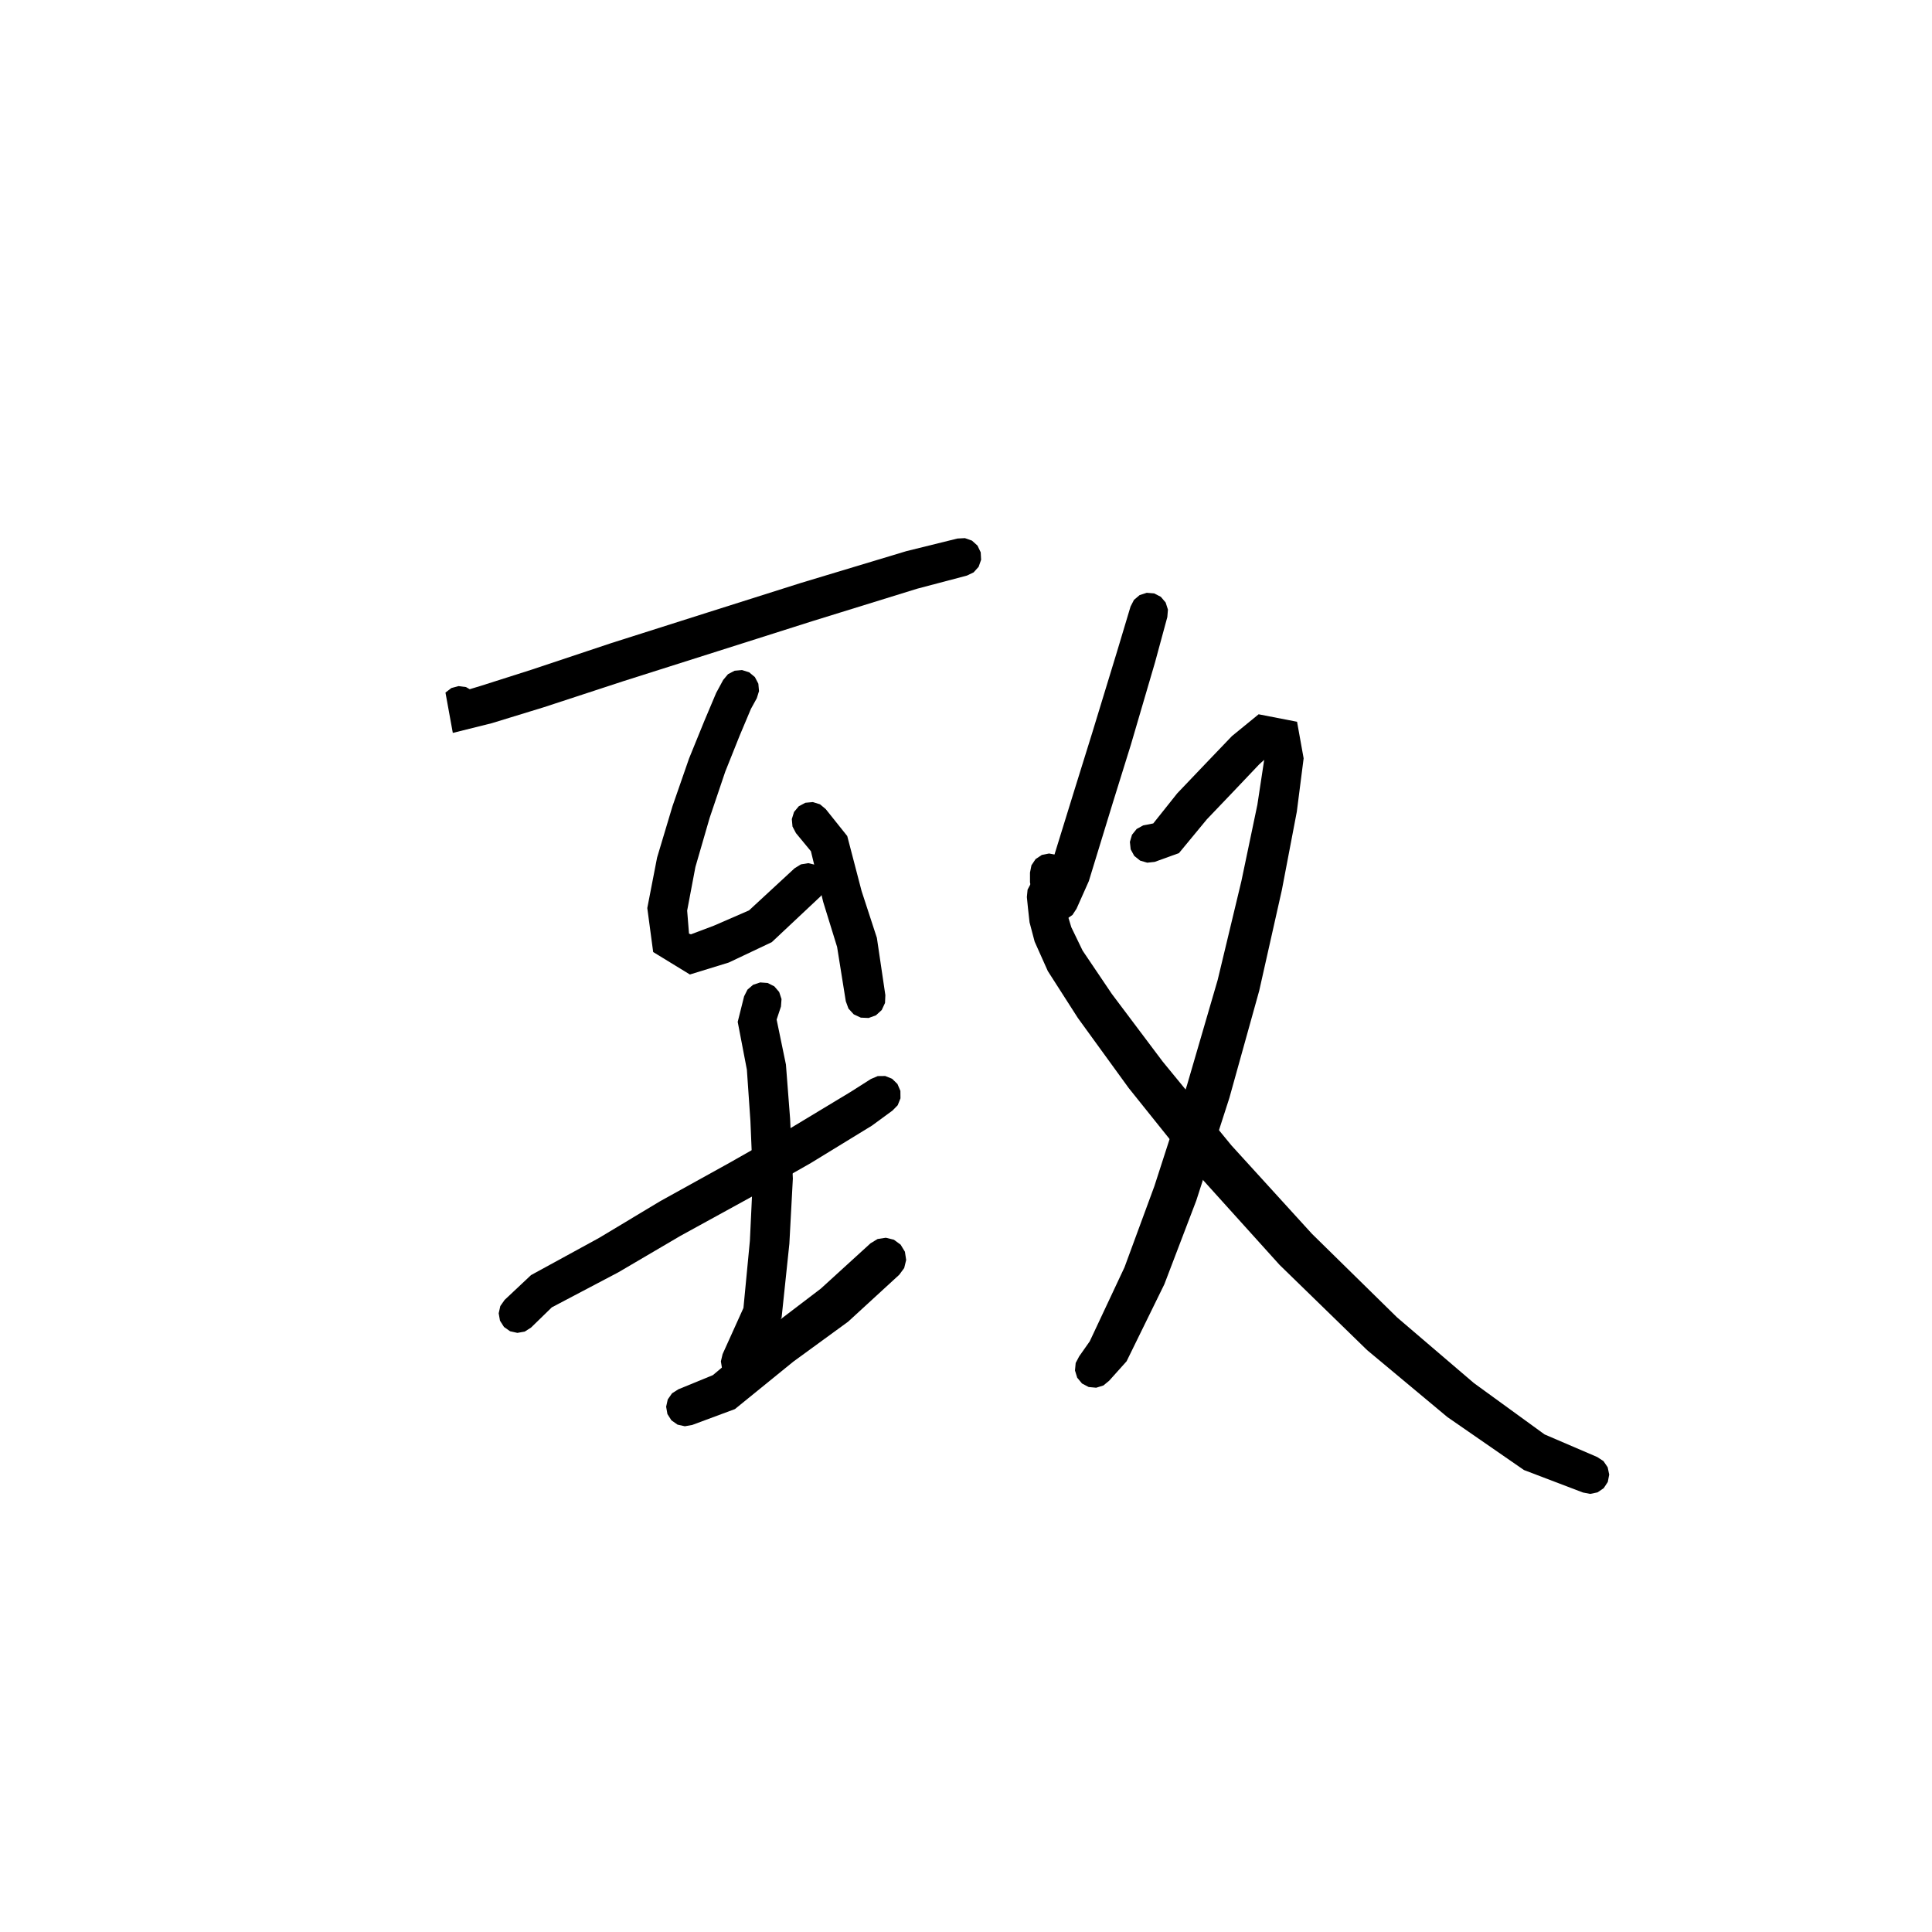
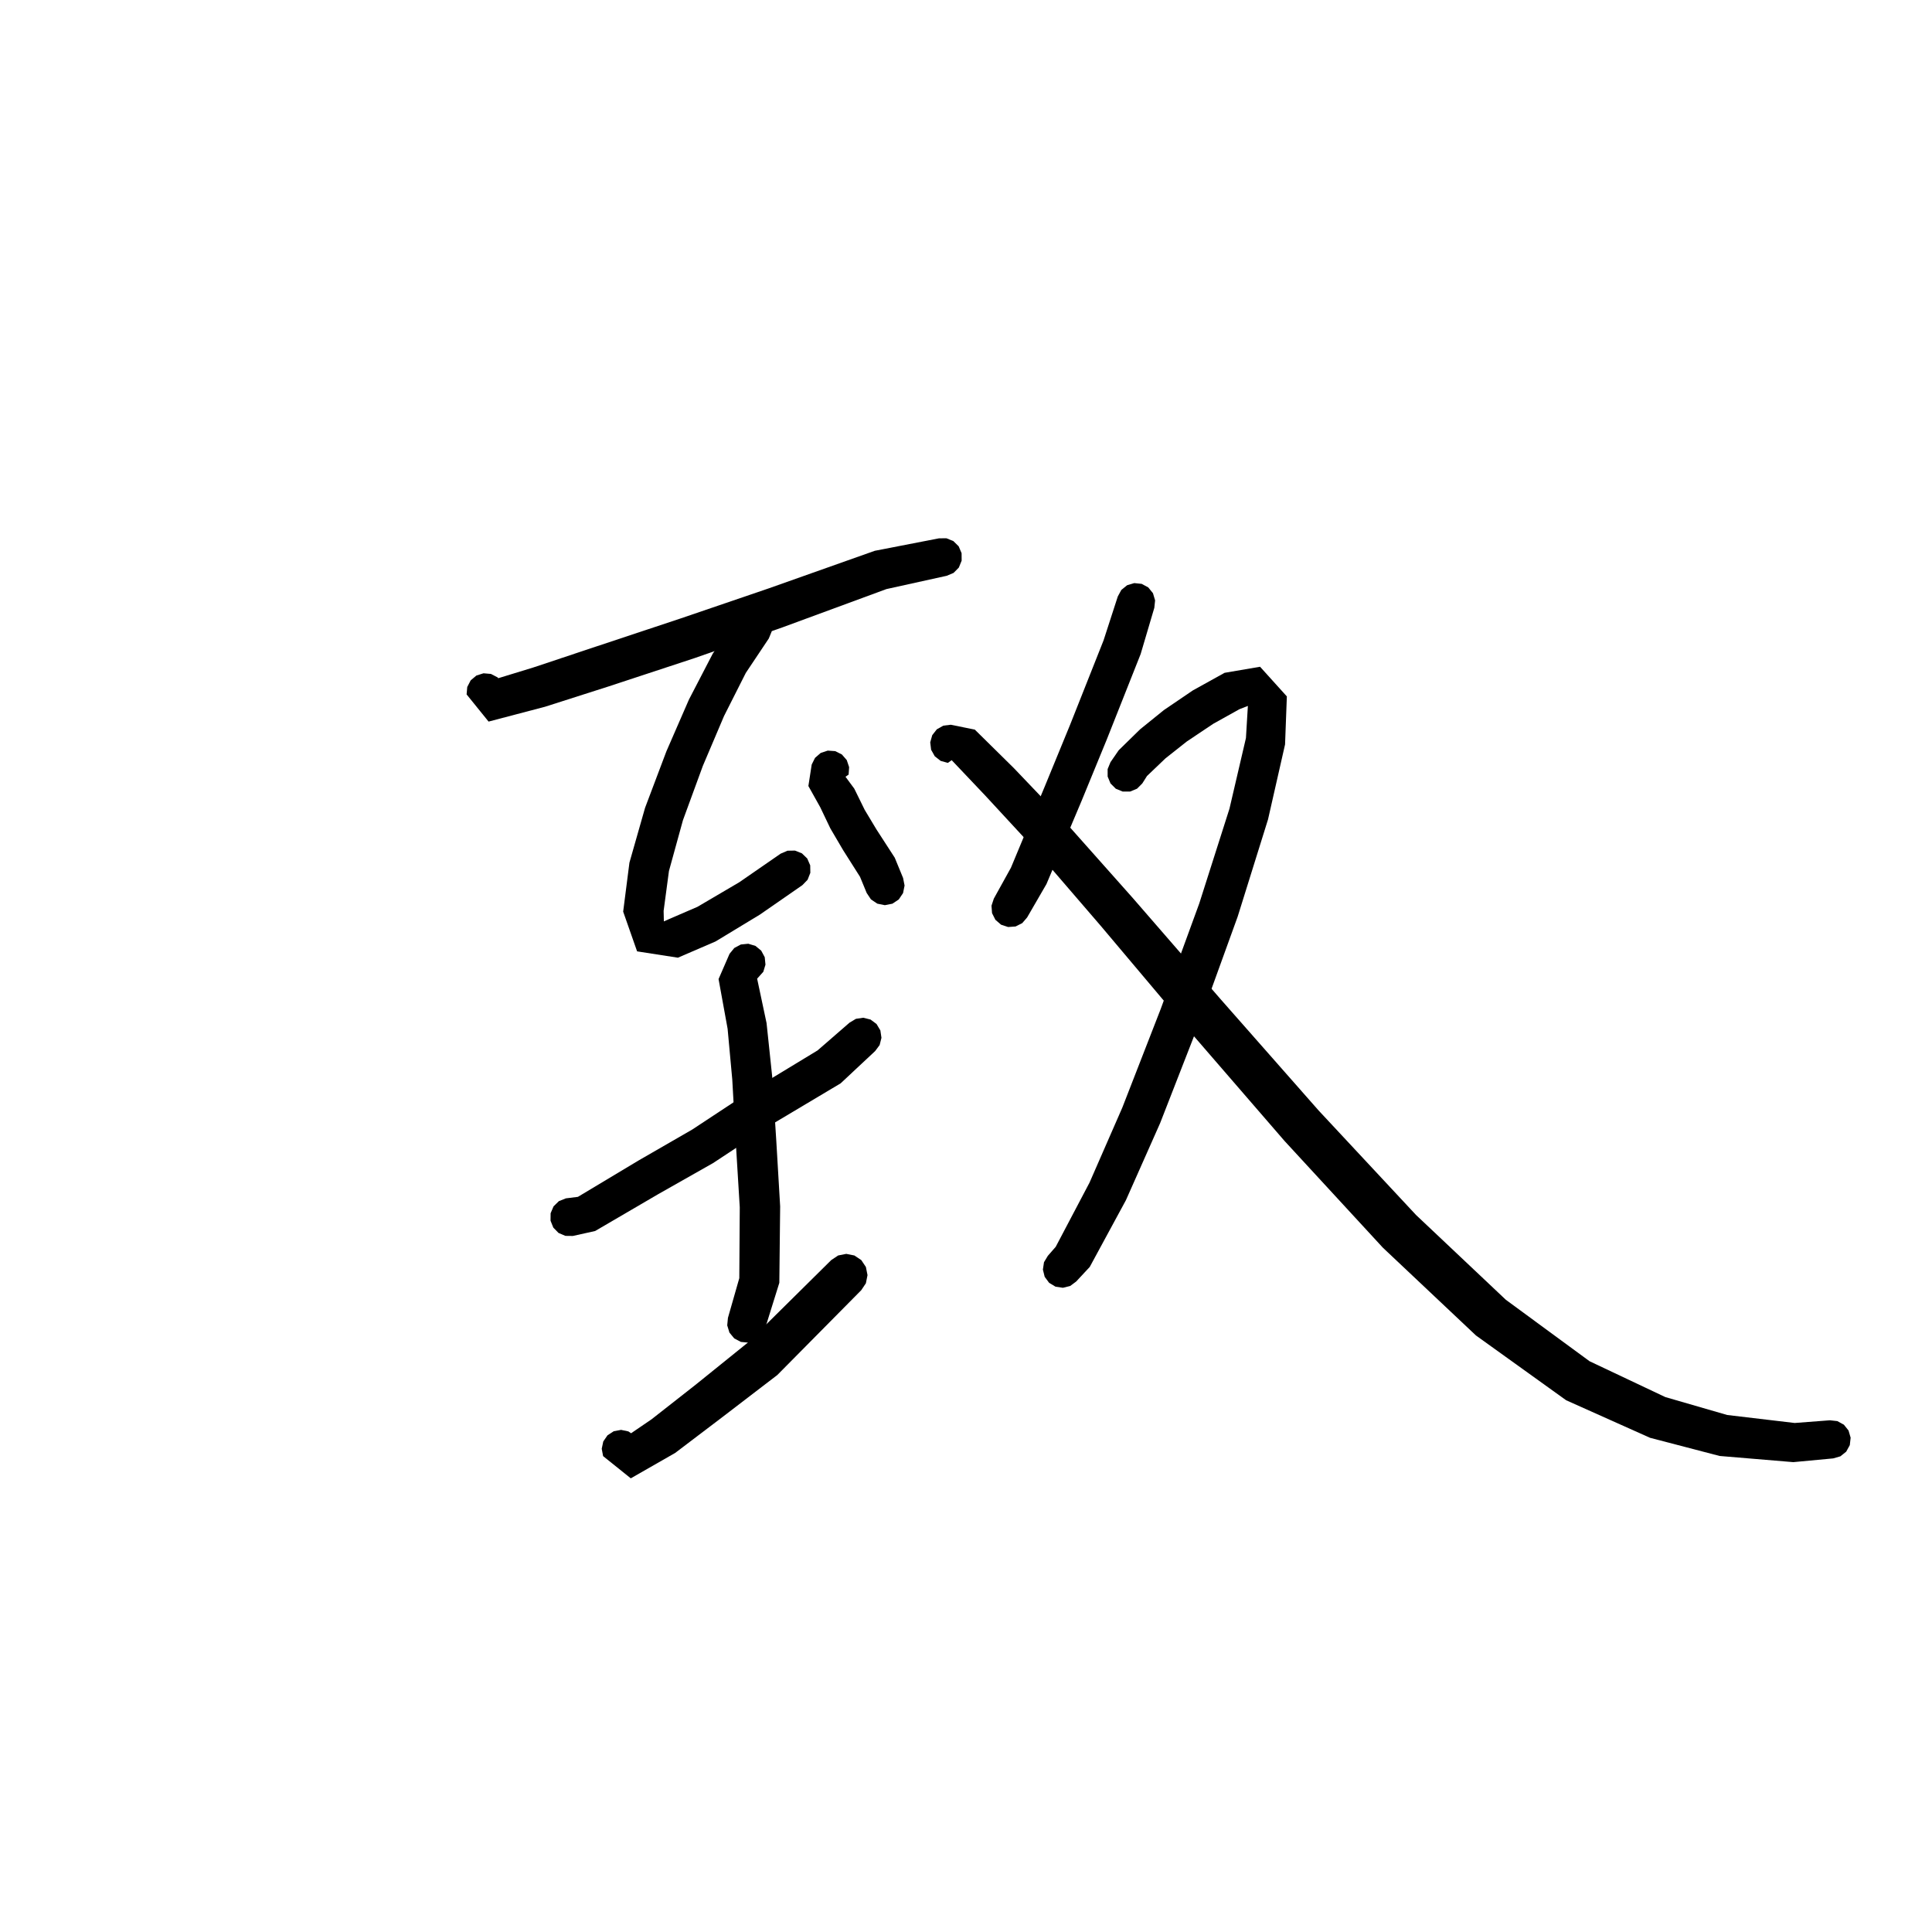
<svg xmlns="http://www.w3.org/2000/svg" viewBox="0 0 300 300" width="300" height="300">
-   <path d="M 69.171 107.544 L 70.312 113.806 L 76.365 112.297 L 84.45 109.818 L 96.861 105.751 L 111.645 101.058 L 126.126 96.457 L 142.416 91.415 L 150.141 89.378 L 151.186 88.877 L 151.961 88.015 L 152.346 86.922 L 152.284 85.765 L 151.784 84.72 L 150.922 83.946 L 149.829 83.56 L 148.672 83.622 L 140.73 85.585 L 124.287 90.543 L 109.767 95.142 L 94.951 99.849 L 82.562 103.982 L 74.647 106.503 L 70.167 107.86 L 73.641 111.456 L 74.22 110.452 L 74.37 109.302 L 74.068 108.183 L 73.362 107.265 L 72.358 106.687 L 71.209 106.537 L 70.09 106.838 Z" fill="black" fill-rule="nonzero" />
-   <path d="M 112.299 105.578 L 111.207 107.594 L 109.36 111.97 L 107.001 117.764 L 104.424 125.184 L 102.031 133.171 L 100.511 141.002 L 101.425 147.831 L 107.126 151.319 L 113.157 149.464 L 119.84 146.3 L 127.431 139.173 L 128.108 138.233 L 128.374 137.105 L 128.189 135.961 L 127.579 134.975 L 126.639 134.298 L 125.511 134.032 L 124.367 134.218 L 123.382 134.827 L 116.306 141.367 L 110.855 143.736 L 107.286 145.081 L 106.988 144.969 L 106.702 141.398 L 107.982 134.629 L 110.188 127.016 L 112.612 119.836 L 114.853 114.23 L 116.605 110.072 L 117.514 108.422 L 117.859 107.316 L 117.756 106.162 L 117.218 105.135 L 116.328 104.393 L 115.222 104.047 L 114.068 104.151 L 113.042 104.688 Z" fill="black" fill-rule="nonzero" />
-   <path d="M 123.598 129.369 L 125.92 132.181 L 127.824 140.043 L 129.984 147.037 L 131.334 155.473 L 131.749 156.612 L 132.568 157.507 L 133.667 158.019 L 134.879 158.072 L 136.019 157.657 L 136.913 156.838 L 137.425 155.739 L 137.478 154.527 L 136.162 145.63 L 133.788 138.357 L 131.56 129.819 L 128.215 125.631 L 127.324 124.89 L 126.217 124.546 L 125.063 124.652 L 124.038 125.192 L 123.296 126.082 L 122.953 127.189 L 123.058 128.343 Z" fill="black" fill-rule="nonzero" />
-   <path d="M 82.457 206.148 L 85.688 203.003 L 96.011 197.567 L 105.653 191.906 L 116.339 186.04 L 125.895 180.601 L 135.385 174.792 L 138.583 172.451 L 139.394 171.623 L 139.825 170.547 L 139.813 169.389 L 139.357 168.323 L 138.529 167.513 L 137.454 167.081 L 136.295 167.094 L 135.229 167.549 L 132.094 169.542 L 122.718 175.199 L 113.274 180.56 L 102.56 186.494 L 93.002 192.233 L 82.457 197.997 L 78.356 201.852 L 77.689 202.8 L 77.437 203.931 L 77.637 205.072 L 78.258 206.051 L 79.206 206.717 L 80.337 206.969 L 81.479 206.77 Z" fill="black" fill-rule="nonzero" />
-   <path d="M 115.545 154.705 L 114.551 158.678 L 115.975 166.1 L 116.525 174.078 L 116.899 182.984 L 116.442 192.665 L 115.443 203.1 L 112.204 210.267 L 111.938 211.394 L 112.124 212.538 L 112.733 213.524 L 113.673 214.202 L 114.801 214.468 L 115.945 214.283 L 116.93 213.673 L 117.608 212.733 L 121.37 204.566 L 122.571 193.135 L 123.114 183.016 L 122.688 173.722 L 122.038 165.3 L 120.595 158.322 L 121.268 156.295 L 121.354 155.139 L 120.992 154.039 L 120.236 153.16 L 119.201 152.638 L 118.046 152.552 L 116.945 152.914 L 116.067 153.671 Z" fill="black" fill-rule="nonzero" />
-   <path d="M 107.483 221.268 L 114.117 218.804 L 123.195 211.428 L 131.695 205.232 L 139.639 197.94 L 140.403 196.9 L 140.71 195.647 L 140.515 194.371 L 139.846 193.267 L 138.806 192.504 L 137.553 192.196 L 136.277 192.391 L 135.174 193.06 L 127.451 200.101 L 119.218 206.372 L 110.696 213.529 L 105.33 215.732 L 104.352 216.355 L 103.688 217.304 L 103.437 218.435 L 103.638 219.576 L 104.261 220.554 L 105.21 221.218 L 106.341 221.469 Z" fill="black" fill-rule="nonzero" />
-   <path d="M 175.551 94.184 L 173.465 101.134 L 169.602 113.786 L 166.806 122.773 L 163.076 134.841 L 161.649 138.897 L 161.436 140.036 L 161.676 141.17 L 162.332 142.126 L 163.303 142.758 L 164.442 142.97 L 165.576 142.73 L 166.532 142.074 L 167.164 141.103 L 169.07 136.826 L 172.806 124.627 L 175.61 115.614 L 179.348 102.866 L 181.262 95.816 L 181.357 94.661 L 181.002 93.558 L 180.253 92.674 L 179.222 92.144 L 178.067 92.049 L 176.964 92.404 L 176.08 93.153 Z" fill="black" fill-rule="nonzero" />
-   <path d="M 179.292 133.835 L 183.068 132.471 L 187.405 127.22 L 191.52 122.912 L 195.518 118.7 L 198.174 116.286 L 196.407 115.325 L 196.385 117.446 L 195.244 124.961 L 192.763 136.814 L 189.081 152.163 L 184.319 168.503 L 179.255 184.175 L 174.612 196.784 L 169.212 208.284 L 167.577 210.608 L 167.031 211.643 L 166.922 212.809 L 167.267 213.927 L 168.014 214.829 L 169.049 215.376 L 170.215 215.485 L 171.334 215.139 L 172.235 214.392 L 174.934 211.383 L 180.801 199.416 L 185.758 186.425 L 190.893 170.497 L 195.531 153.837 L 199.05 138.186 L 201.369 126.039 L 202.428 117.754 L 201.406 112.075 L 195.439 110.914 L 191.294 114.3 L 187.092 118.688 L 182.808 123.18 L 179.078 127.862 L 177.52 128.165 L 176.503 128.72 L 175.775 129.622 L 175.448 130.734 L 175.571 131.886 L 176.126 132.903 L 177.028 133.631 L 178.14 133.958 Z" fill="black" fill-rule="nonzero" />
-   <path d="M 159.936 135.5 L 159.936 137 L 160.162 138.137 L 160.806 139.1 L 161.77 139.744 L 162.906 139.97 L 164.043 139.744 L 165.006 139.1 L 165.65 138.137 L 165.876 137 L 165.876 135.5 L 165.65 134.363 L 165.006 133.4 L 164.043 132.756 L 162.906 132.53 L 161.77 132.756 L 160.806 133.4 L 160.162 134.363 Z" fill="black" fill-rule="nonzero" />
-   <path d="M 159.451 139.296 L 159.621 140.995 L 159.867 143.219 L 160.661 146.221 L 162.702 150.784 L 167.366 158.064 L 175.267 168.954 L 185.998 182.343 L 198.697 196.417 L 212.282 209.642 L 224.75 220.041 L 236.643 228.267 L 245.794 231.754 L 246.933 231.97 L 248.067 231.734 L 249.025 231.081 L 249.66 230.112 L 249.876 228.974 L 249.64 227.839 L 248.988 226.881 L 248.018 226.246 L 239.836 222.733 L 228.862 214.759 L 216.93 204.558 L 203.716 191.583 L 191.215 177.857 L 180.546 164.846 L 172.646 154.336 L 168.111 147.616 L 166.351 143.979 L 165.746 141.981 L 165.525 140.339 L 165.362 138.704 L 165.023 137.596 L 164.287 136.701 L 163.264 136.157 L 162.111 136.045 L 161.002 136.383 L 160.108 137.119 L 159.563 138.142 Z" fill="black" fill-rule="nonzero" />
+   <path d="M 72.454 107.828 L 75.867 112.047 L 84.639 109.742 L 94.521 106.583 L 107.852 102.192 L 121.478 97.426 L 137.643 91.473 L 147.008 89.408 L 148.075 88.957 L 148.888 88.131 L 149.324 87.057 L 149.315 85.898 L 148.863 84.831 L 148.037 84.018 L 146.963 83.583 L 145.805 83.592 L 135.836 85.527 L 119.335 91.374 L 105.76 96.008 L 92.492 100.417 L 82.773 103.658 L 75.279 105.953 L 78.358 107.172 L 78.008 106.067 L 77.262 105.181 L 76.233 104.647 L 75.078 104.548 L 73.974 104.898 L 73.087 105.645 L 72.554 106.673 Z" fill="black" fill-rule="nonzero" />
+   <path d="M 114.435 95.853 L 110.671 101.509 L 106.981 108.623 L 103.477 116.668 L 100.165 125.437 L 97.738 133.95 L 96.765 141.558 L 98.928 147.726 L 105.264 148.71 L 111.118 146.186 L 118.018 142.004 L 124.597 137.442 L 125.403 136.609 L 125.828 135.531 L 125.809 134.373 L 125.348 133.309 L 124.515 132.504 L 123.438 132.078 L 122.279 132.097 L 121.216 132.558 L 114.794 136.996 L 108.295 140.814 L 103.949 142.69 L 103.085 143.074 L 103.047 141.442 L 103.874 135.25 L 106.047 127.363 L 109.136 118.932 L 112.431 111.177 L 115.808 104.491 L 119.377 99.147 L 119.82 98.076 L 119.819 96.918 L 119.374 95.847 L 118.554 95.029 L 117.483 94.586 L 116.324 94.588 L 115.254 95.032 Z" fill="black" fill-rule="nonzero" />
+   <path d="M 126.041 118.719 L 125.525 122.054 L 127.363 125.342 L 128.938 128.637 L 130.917 132.007 L 133.542 136.148 L 134.58 138.664 L 135.241 139.656 L 136.231 140.321 L 137.4 140.556 L 138.57 140.326 L 139.563 139.665 L 140.227 138.675 L 140.462 137.506 L 140.232 136.336 L 138.937 133.185 L 136.095 128.793 L 134.274 125.763 L 132.65 122.458 L 131.288 120.613 L 131.772 120.281 L 131.853 119.125 L 131.485 118.026 L 130.725 117.152 L 129.688 116.635 L 128.532 116.554 L 127.433 116.921 L 126.558 117.681 Z" fill="black" fill-rule="nonzero" />
+   <path d="M 88.954 191.919 L 92.41 191.152 L 102.229 185.416 L 110.716 180.609 L 119.837 174.596 L 130.53 168.223 L 135.897 163.204 L 136.589 162.274 L 136.872 161.151 L 136.704 160.004 L 136.11 159.009 L 135.181 158.317 L 134.057 158.034 L 132.91 158.202 L 131.916 158.796 L 126.949 163.111 L 116.576 169.404 L 107.496 175.391 L 99.183 180.184 L 89.736 185.848 L 87.859 186.081 L 86.783 186.513 L 85.955 187.323 L 85.5 188.389 L 85.487 189.547 L 85.919 190.623 L 86.729 191.451 L 87.795 191.906 Z" fill="black" fill-rule="nonzero" />
+   <path d="M 113.286 148.102 L 111.578 152.031 L 112.982 159.739 L 113.707 167.64 L 114.266 177.588 L 114.87 187.473 L 114.798 198.473 L 113.034 204.638 L 112.923 205.803 L 113.266 206.922 L 114.011 207.824 L 115.045 208.372 L 116.209 208.484 L 117.328 208.14 L 118.23 207.395 L 118.779 206.362 L 121.014 199.194 L 121.142 187.327 L 120.546 177.212 L 119.906 167.16 L 119.031 158.861 L 117.567 151.969 L 118.527 150.898 L 118.862 149.788 L 118.748 148.635 L 118.2 147.614 L 117.304 146.879 L 116.195 146.544 L 115.041 146.659 L 114.02 147.206 Z" fill="black" fill-rule="nonzero" />
+   <path d="M 93.649 226.103 L 97.948 229.555 L 104.838 225.613 L 112.009 220.17 L 120.704 213.509 L 133.74 200.334 L 134.455 199.263 L 134.707 198 L 134.455 196.737 L 133.74 195.666 L 132.669 194.951 L 131.406 194.7 L 130.143 194.951 L 129.073 195.666 L 116.109 208.491 L 108.004 215.03 L 101.174 220.387 L 96.198 223.779 L 99.164 223.897 L 98.532 222.926 L 97.576 222.27 L 96.442 222.03 L 95.303 222.242 L 94.332 222.874 L 93.676 223.83 L 93.436 224.964 Z" fill="black" fill-rule="nonzero" />
+   <path d="M 173.569 92.622 L 171.358 99.444 L 166.159 112.554 L 162.272 122.022 L 156.982 134.73 L 154.322 139.536 L 153.959 140.636 L 154.044 141.792 L 154.565 142.827 L 155.442 143.584 L 156.542 143.948 L 157.698 143.863 L 158.733 143.342 L 159.49 142.464 L 162.497 137.27 L 167.94 124.378 L 171.853 114.846 L 177.121 101.556 L 179.243 94.378 L 179.364 93.226 L 179.033 92.115 L 178.303 91.215 L 177.284 90.663 L 176.132 90.543 L 175.021 90.873 L 174.121 91.603 Z" fill="black" fill-rule="nonzero" />
+   <path d="M 177.377 121.647 L 178.102 120.5 L 180.983 117.749 L 184.287 115.137 L 188.395 112.389 L 192.458 110.126 L 194.151 109.467 L 193.791 109.261 L 193.469 114.602 L 190.913 125.566 L 186.222 140.283 L 180.232 156.681 L 174.272 171.992 L 169.182 183.633 L 163.931 193.604 L 162.709 195.002 L 162.111 195.995 L 161.94 197.141 L 162.219 198.266 L 162.908 199.198 L 163.901 199.795 L 165.048 199.967 L 166.172 199.687 L 167.104 198.998 L 169.214 196.73 L 174.831 186.367 L 180.14 174.408 L 186.18 158.919 L 192.191 142.317 L 196.9 127.234 L 199.543 115.598 L 199.822 108.139 L 195.662 103.533 L 190.155 104.474 L 185.217 107.211 L 180.725 110.263 L 177.03 113.251 L 173.711 116.5 L 172.435 118.353 L 171.993 119.424 L 171.994 120.582 L 172.439 121.653 L 173.259 122.471 L 174.33 122.914 L 175.489 122.912 L 176.559 122.468 Z" fill="black" fill-rule="nonzero" />
+   <path d="M 147.178 118.461 L 147.777 118.04 L 152.982 123.529 L 160.551 131.722 L 170.913 143.754 L 184.399 159.754 L 199.467 177.173 L 214.732 193.74 L 229.185 207.371 L 243.192 217.431 L 256.217 223.261 L 267.02 226.082 L 278.464 227.04 L 284.66 226.459 L 285.773 226.137 L 286.678 225.413 L 287.237 224.398 L 287.365 223.246 L 287.043 222.133 L 286.319 221.228 L 285.304 220.669 L 284.153 220.541 L 278.681 220.96 L 268.193 219.718 L 258.595 216.939 L 246.82 211.369 L 233.827 201.829 L 219.881 188.66 L 204.746 172.427 L 189.614 155.246 L 175.9 139.446 L 165.262 127.478 L 157.431 119.271 L 151.368 113.293 L 147.634 112.539 L 146.483 112.677 L 145.473 113.245 L 144.758 114.156 L 144.445 115.272 L 144.583 116.423 L 145.151 117.433 L 146.063 118.149 Z" fill="black" fill-rule="nonzero" />
</svg>
